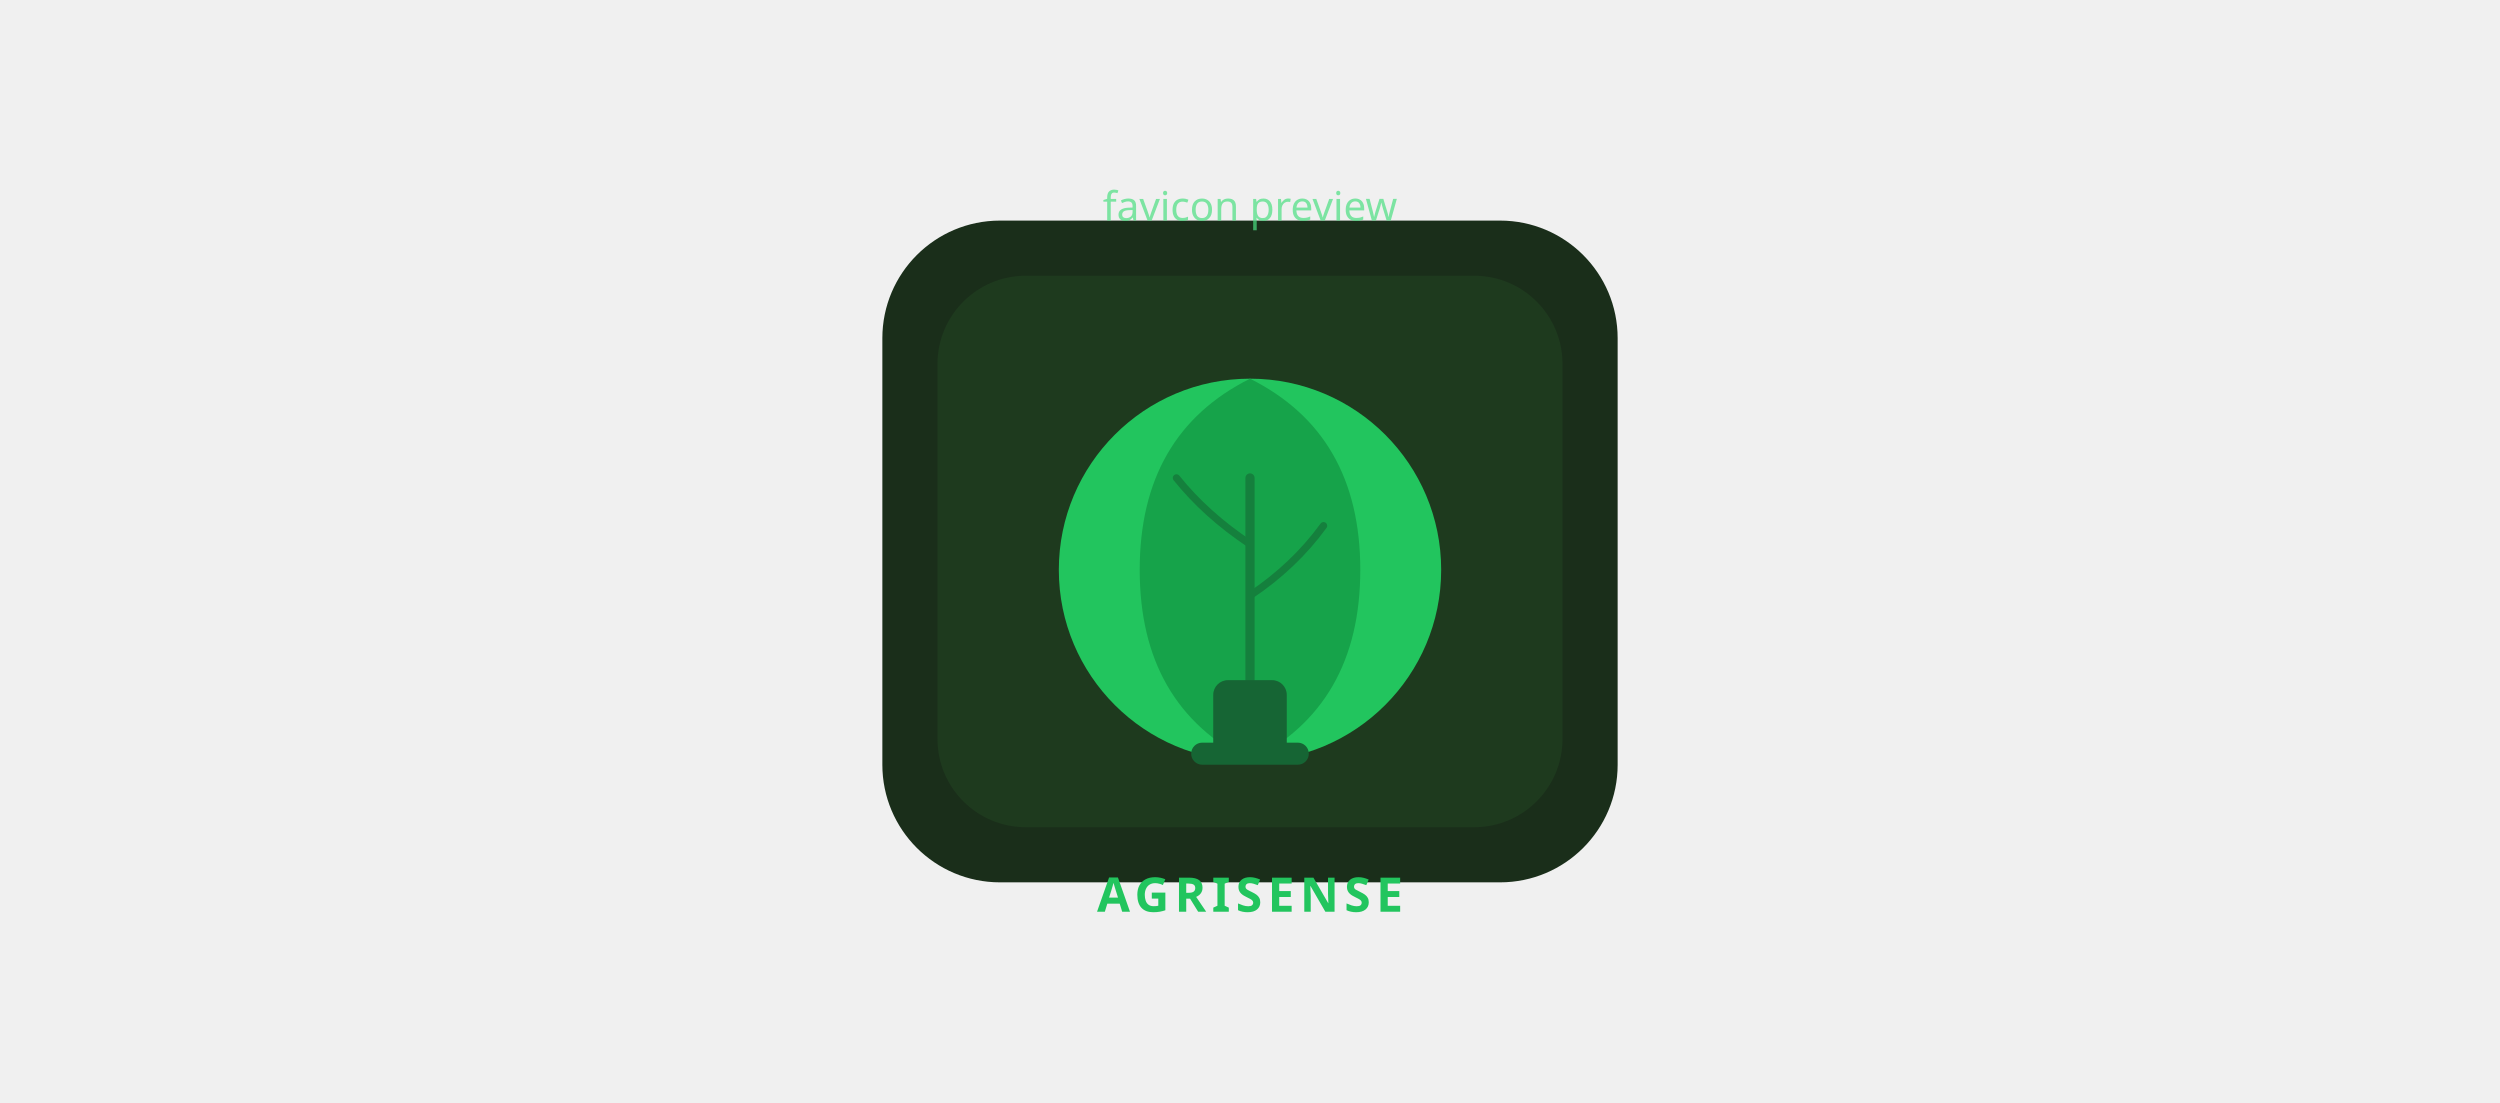
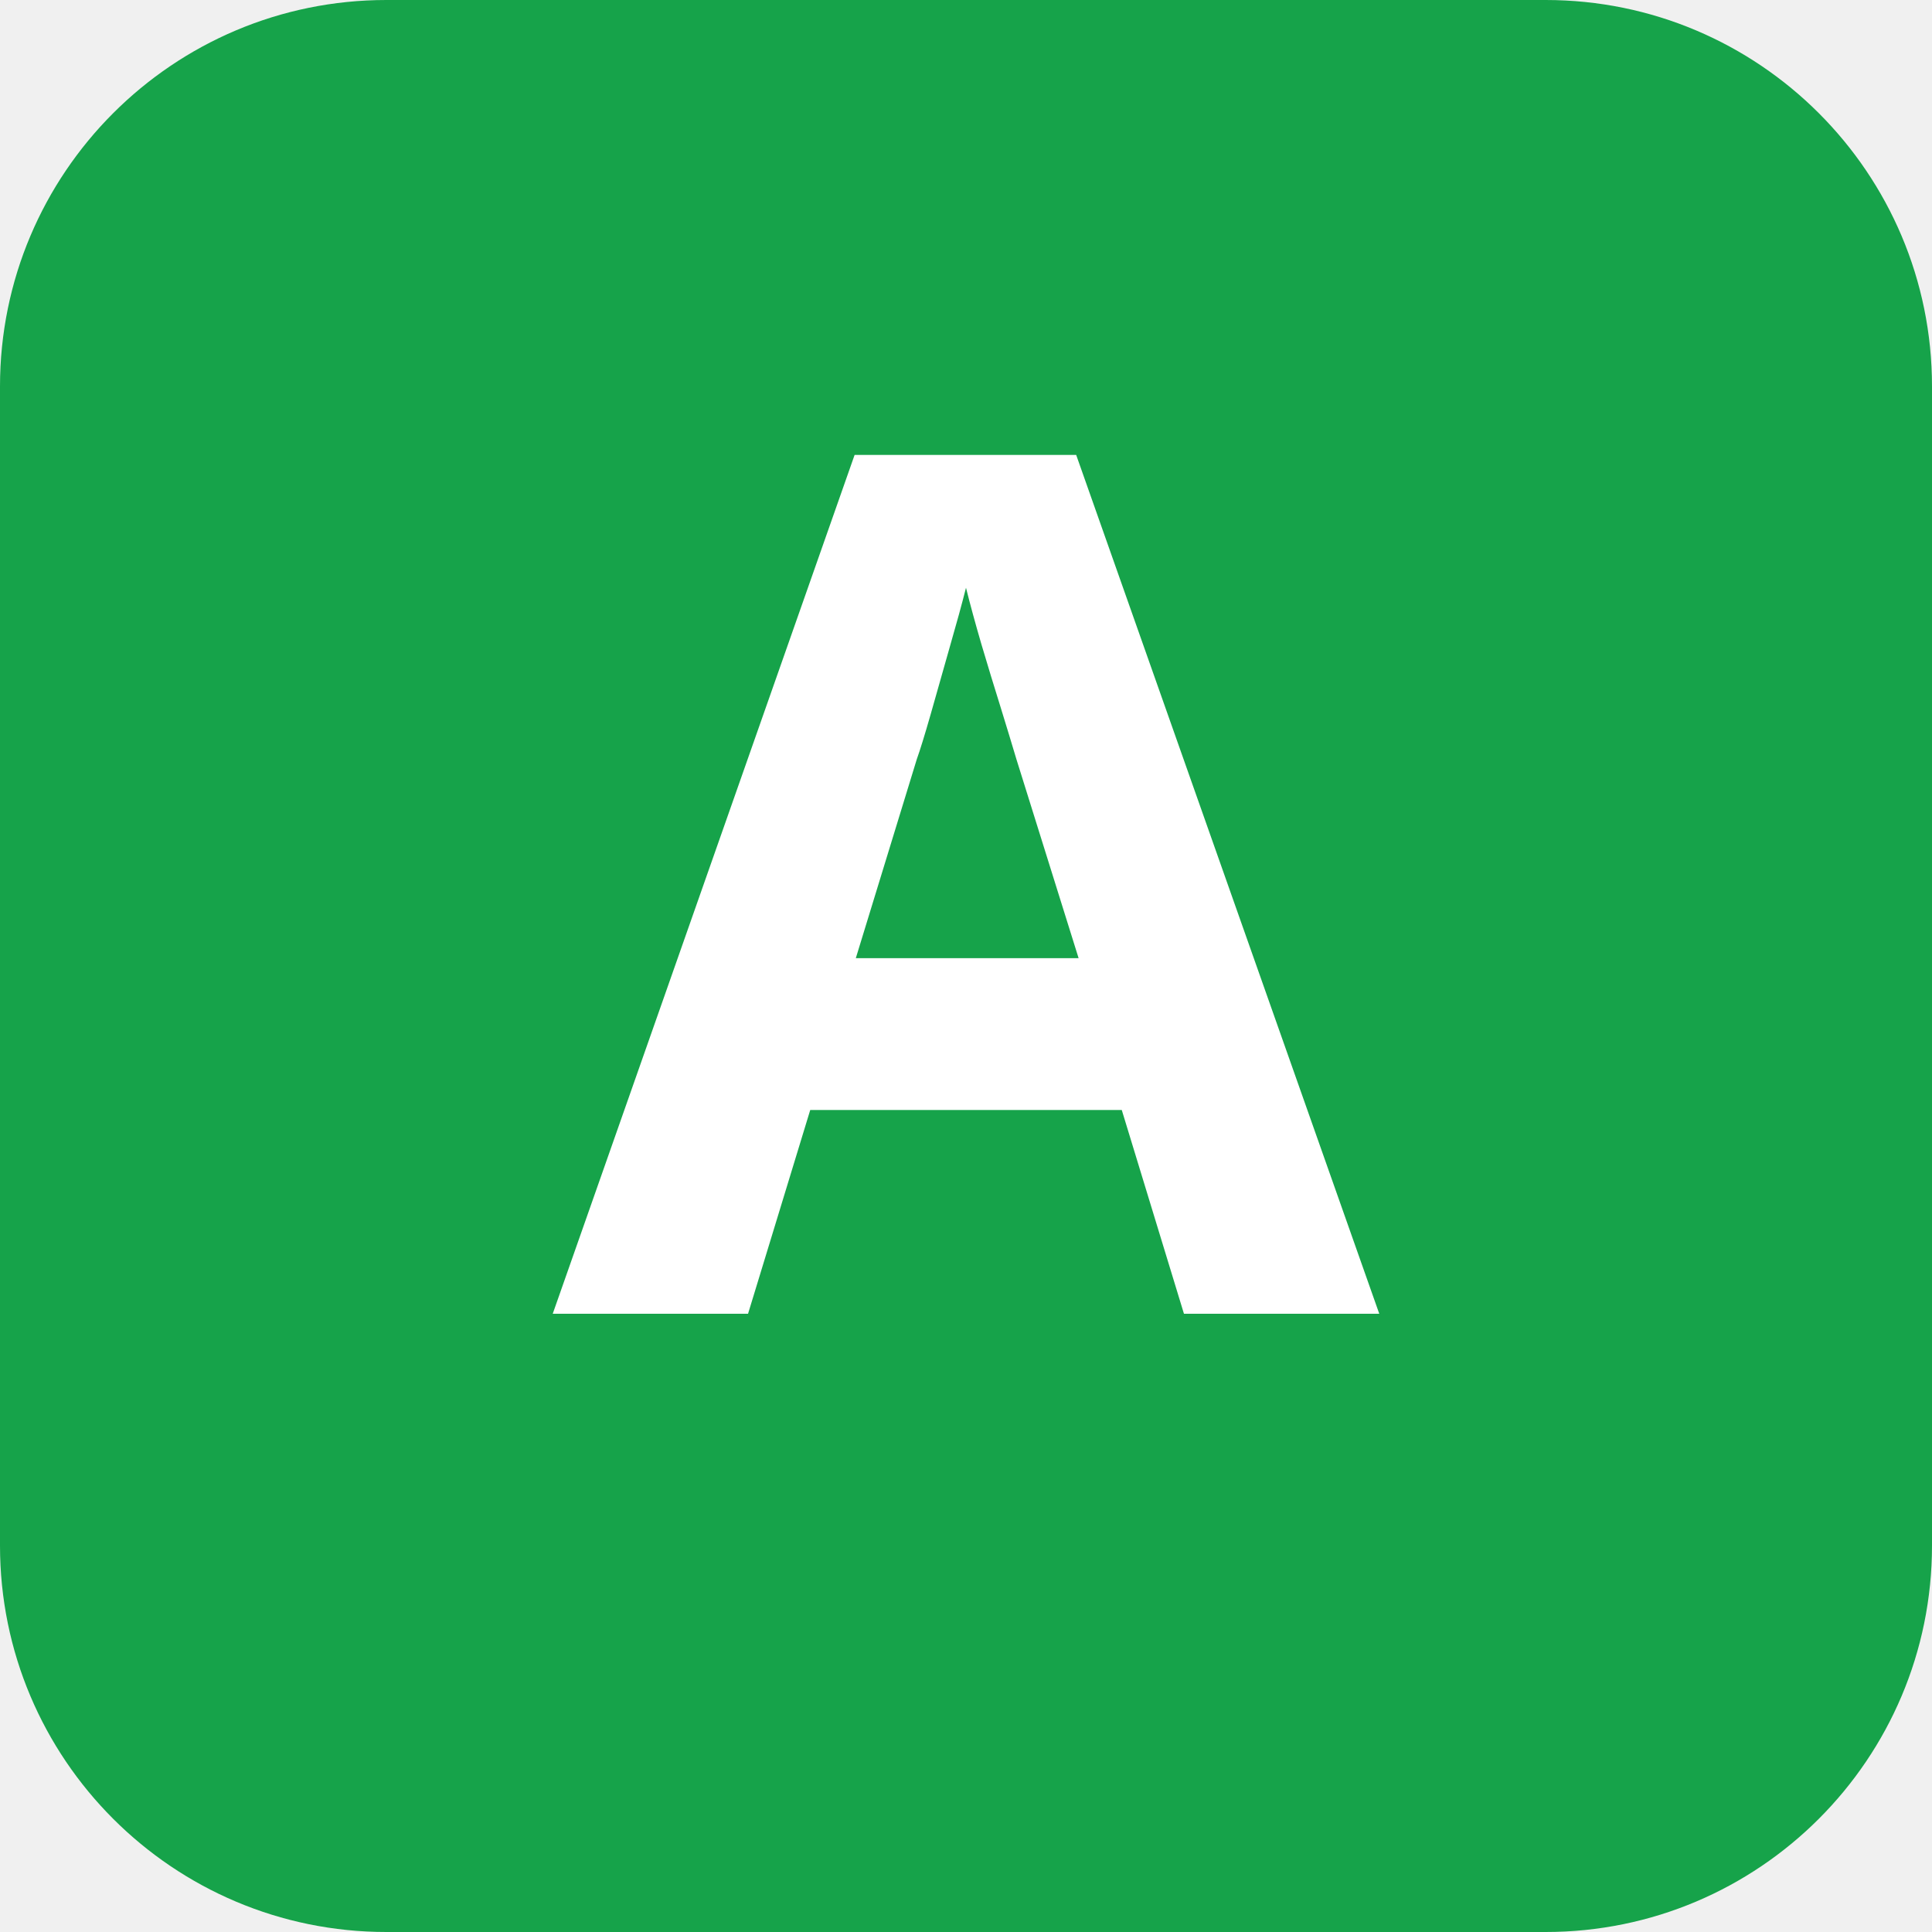
- <svg xmlns="http://www.w3.org/2000/svg" width="100%" viewBox="0 0 680 300">
-   <rect x="240" y="60" width="200" height="180" rx="32" fill="#1a2e1a" style="fill:rgb(26, 46, 26);stroke:none;color:rgb(255, 255, 255);stroke-width:1px;stroke-linecap:butt;stroke-linejoin:miter;opacity:1;font-family:&quot;Anthropic Sans&quot;, -apple-system, BlinkMacSystemFont, &quot;Segoe UI&quot;, sans-serif;font-size:16px;font-weight:400;text-anchor:start;dominant-baseline:auto" />
-   <rect x="255" y="75" width="170" height="150" rx="24" fill="#1e3a1e" style="fill:rgb(30, 58, 30);stroke:none;color:rgb(255, 255, 255);stroke-width:1px;stroke-linecap:butt;stroke-linejoin:miter;opacity:1;font-family:&quot;Anthropic Sans&quot;, -apple-system, BlinkMacSystemFont, &quot;Segoe UI&quot;, sans-serif;font-size:16px;font-weight:400;text-anchor:start;dominant-baseline:auto" />
-   <circle cx="340" cy="155" r="52" fill="#22c55e" style="fill:rgb(34, 197, 94);stroke:none;color:rgb(255, 255, 255);stroke-width:1px;stroke-linecap:butt;stroke-linejoin:miter;opacity:1;font-family:&quot;Anthropic Sans&quot;, -apple-system, BlinkMacSystemFont, &quot;Segoe UI&quot;, sans-serif;font-size:16px;font-weight:400;text-anchor:start;dominant-baseline:auto" />
-   <path d="M340 103 Q370 118 370 155 Q370 192 340 207 Q310 192 310 155 Q310 118 340 103Z" fill="#16a34a" style="fill:rgb(22, 163, 74);stroke:none;color:rgb(255, 255, 255);stroke-width:1px;stroke-linecap:butt;stroke-linejoin:miter;opacity:1;font-family:&quot;Anthropic Sans&quot;, -apple-system, BlinkMacSystemFont, &quot;Segoe UI&quot;, sans-serif;font-size:16px;font-weight:400;text-anchor:start;dominant-baseline:auto" />
-   <path d="M340 130 L340 185" stroke="#15803d" stroke-width="2.5" fill="none" stroke-linecap="round" style="fill:none;stroke:rgb(21, 128, 61);color:rgb(255, 255, 255);stroke-width:2.5px;stroke-linecap:round;stroke-linejoin:miter;opacity:1;font-family:&quot;Anthropic Sans&quot;, -apple-system, BlinkMacSystemFont, &quot;Segoe UI&quot;, sans-serif;font-size:16px;font-weight:400;text-anchor:start;dominant-baseline:auto" />
-   <path d="M340 148 Q328 140 320 130" stroke="#15803d" stroke-width="2" fill="none" stroke-linecap="round" style="fill:none;stroke:rgb(21, 128, 61);color:rgb(255, 255, 255);stroke-width:2px;stroke-linecap:round;stroke-linejoin:miter;opacity:1;font-family:&quot;Anthropic Sans&quot;, -apple-system, BlinkMacSystemFont, &quot;Segoe UI&quot;, sans-serif;font-size:16px;font-weight:400;text-anchor:start;dominant-baseline:auto" />
-   <path d="M340 162 Q352 154 360 143" stroke="#15803d" stroke-width="2" fill="none" stroke-linecap="round" style="fill:none;stroke:rgb(21, 128, 61);color:rgb(255, 255, 255);stroke-width:2px;stroke-linecap:round;stroke-linejoin:miter;opacity:1;font-family:&quot;Anthropic Sans&quot;, -apple-system, BlinkMacSystemFont, &quot;Segoe UI&quot;, sans-serif;font-size:16px;font-weight:400;text-anchor:start;dominant-baseline:auto" />
-   <rect x="330" y="185" width="20" height="22" rx="4" fill="#166534" style="fill:rgb(22, 101, 52);stroke:none;color:rgb(255, 255, 255);stroke-width:1px;stroke-linecap:butt;stroke-linejoin:miter;opacity:1;font-family:&quot;Anthropic Sans&quot;, -apple-system, BlinkMacSystemFont, &quot;Segoe UI&quot;, sans-serif;font-size:16px;font-weight:400;text-anchor:start;dominant-baseline:auto" />
-   <rect x="324" y="202" width="32" height="6" rx="3" fill="#166534" style="fill:rgb(22, 101, 52);stroke:none;color:rgb(255, 255, 255);stroke-width:1px;stroke-linecap:butt;stroke-linejoin:miter;opacity:1;font-family:&quot;Anthropic Sans&quot;, -apple-system, BlinkMacSystemFont, &quot;Segoe UI&quot;, sans-serif;font-size:16px;font-weight:400;text-anchor:start;dominant-baseline:auto" />
-   <text x="340" y="248" text-anchor="middle" font-family="sans-serif" font-size="13" font-weight="600" fill="#22c55e" letter-spacing="1.5" style="fill:rgb(34, 197, 94);stroke:none;color:rgb(255, 255, 255);stroke-width:1px;stroke-linecap:butt;stroke-linejoin:miter;opacity:1;font-family:sans-serif;font-size:13px;font-weight:600;text-anchor:middle;dominant-baseline:auto">AGRISENSE</text>
-   <text x="340" y="60" text-anchor="middle" font-family="sans-serif" font-size="11" fill="#4ade80" opacity="0.7" style="fill:rgb(74, 222, 128);stroke:none;color:rgb(255, 255, 255);stroke-width:1px;stroke-linecap:butt;stroke-linejoin:miter;opacity:0.7;font-family:sans-serif;font-size:11px;font-weight:400;text-anchor:middle;dominant-baseline:auto">favicon preview</text>
+ <svg xmlns="http://www.w3.org/2000/svg" viewBox="0 0 100 100">
+   <rect width="100" height="100" rx="20" fill="#16a34a" />
+   <text x="50" y="68" text-anchor="middle" font-family="sans-serif" font-weight="900" font-size="62" fill="white">A</text>
</svg>
